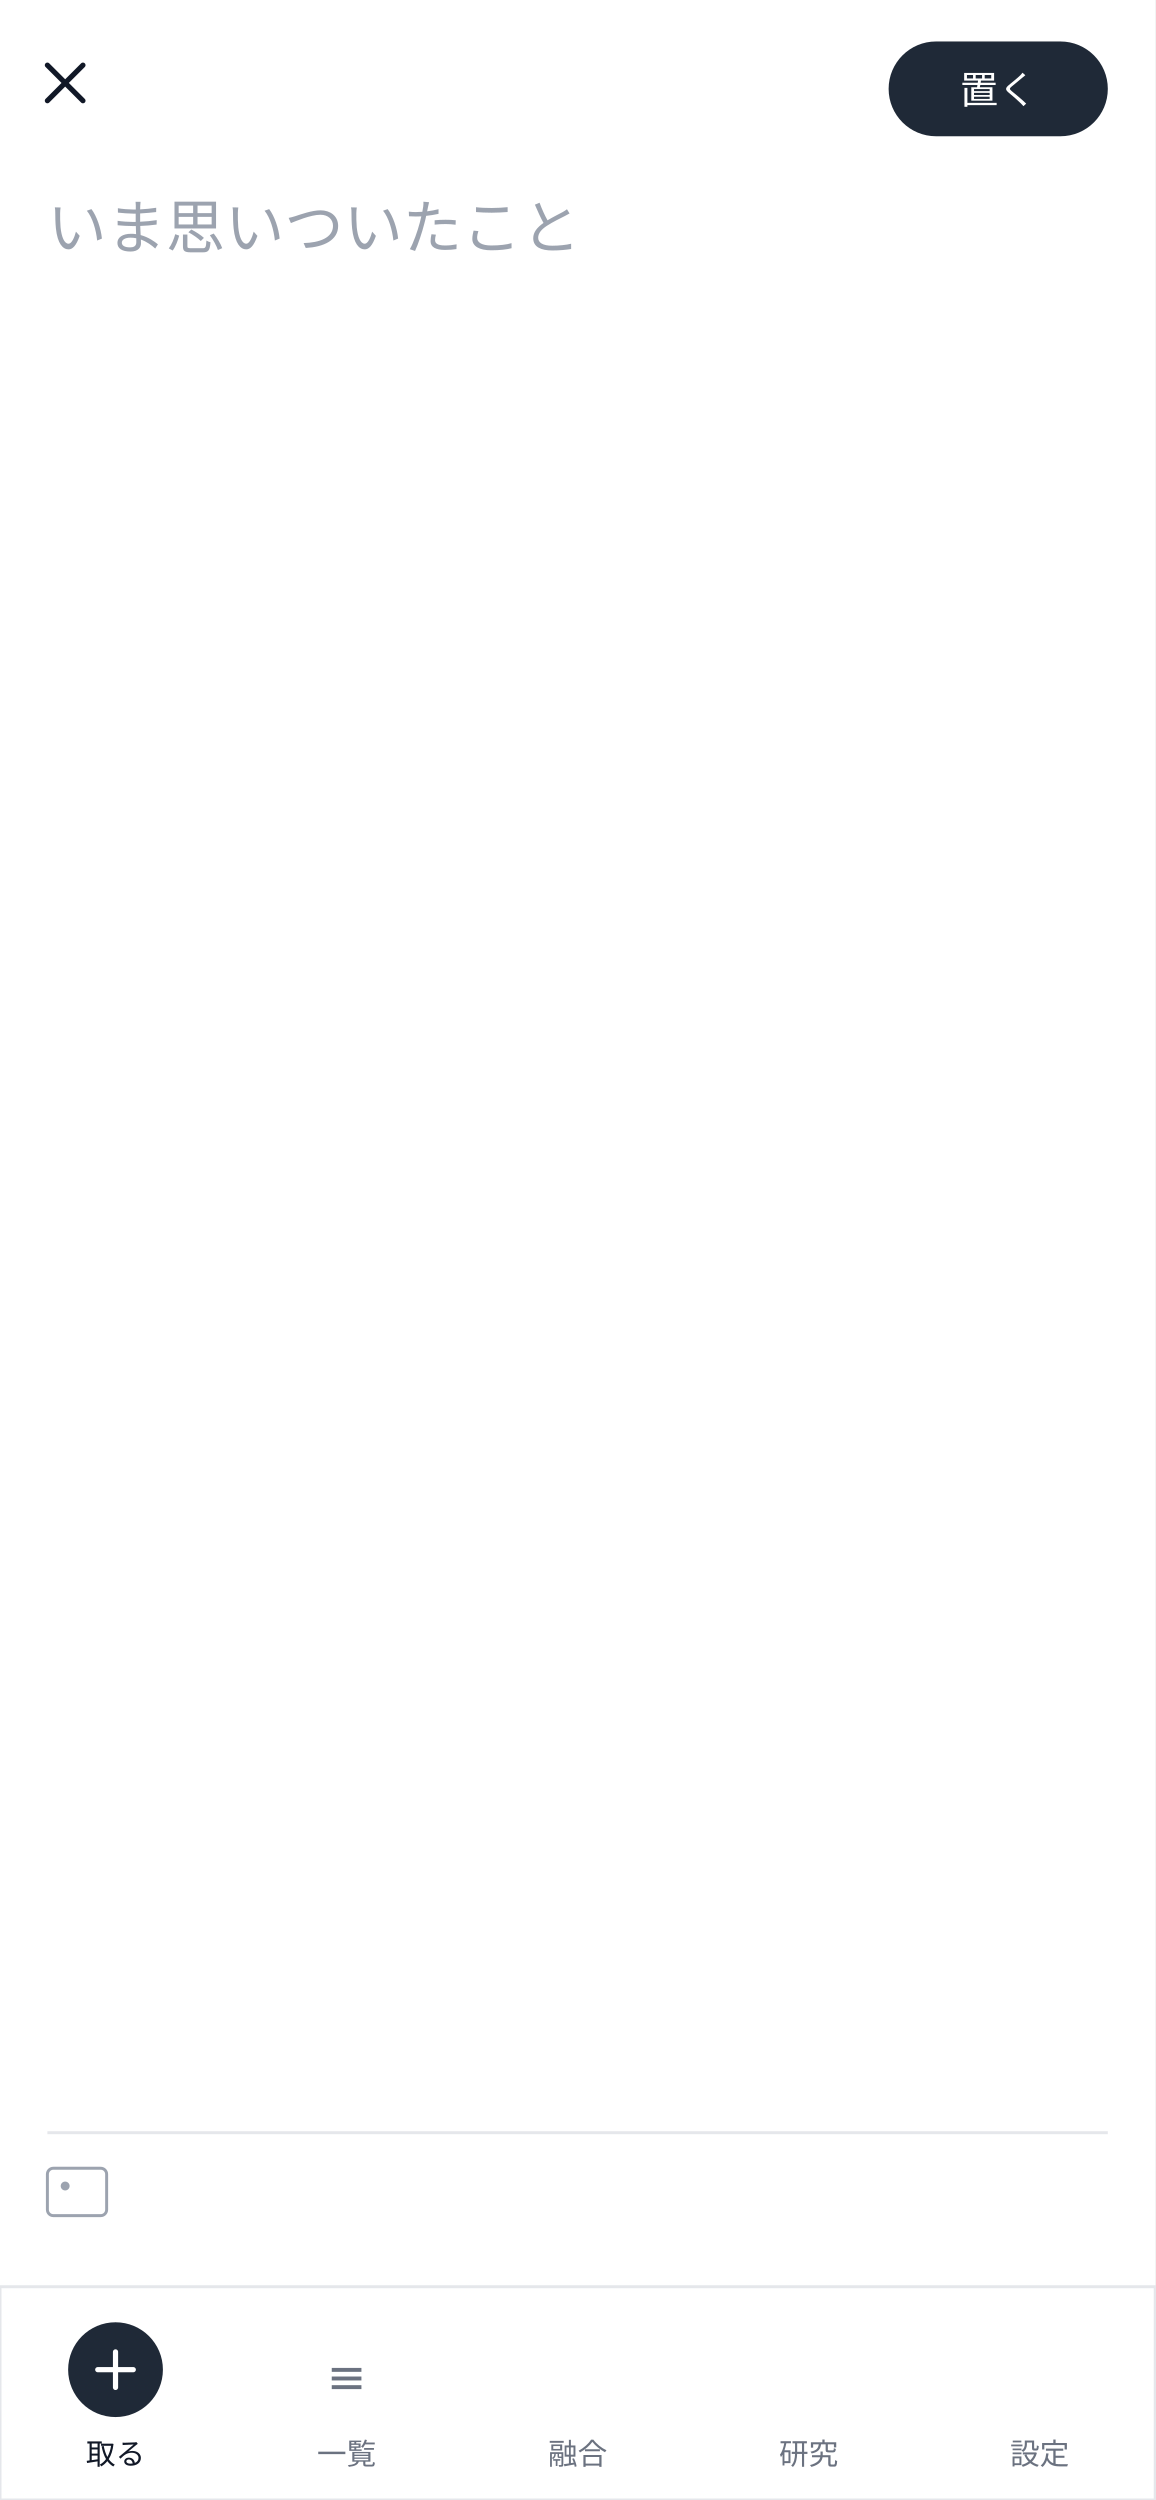
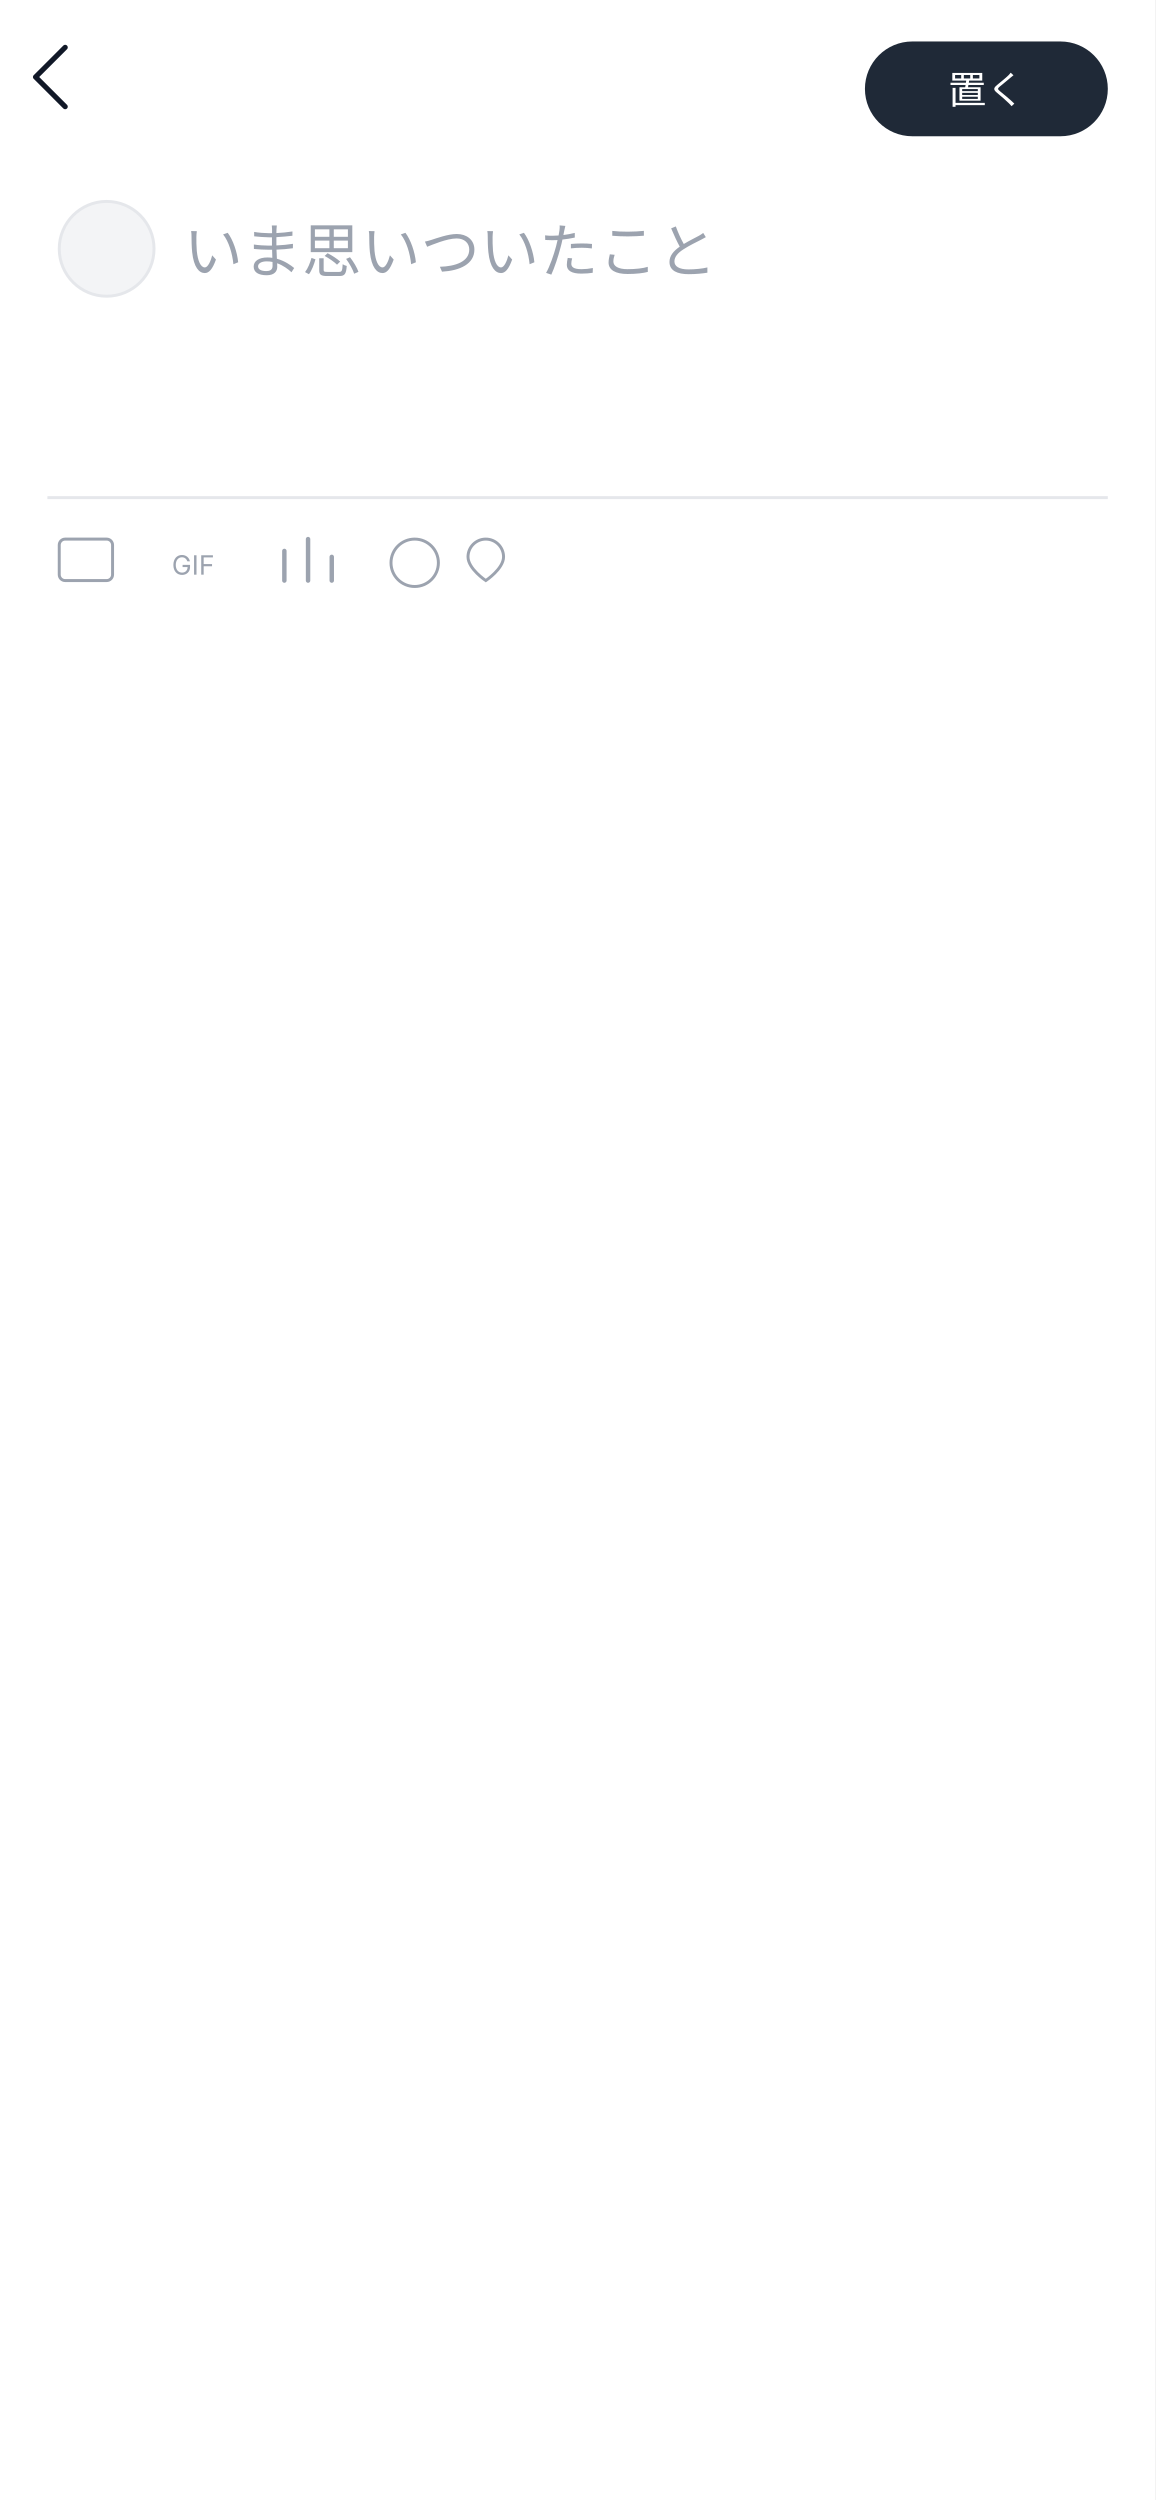
<svg xmlns="http://www.w3.org/2000/svg" width="390" height="844" viewBox="0 0 390 844" font-family="Inter, IBM Plex Sans JP, sans-serif">
  <rect width="390" height="844" fill="#ffffff" />
-   <path d="M16 22 L28 34 M28 22 L16 34" stroke="#111827" stroke-width="1.75" stroke-linecap="round" />
-   <rect x="300" y="14" width="74" height="32" rx="16" fill="#1F2937" />
-   <text x="337" y="35" font-size="13" fill="#ffffff" font-weight="500" text-anchor="middle">置く</text>
-   <text x="16" y="84" font-size="20" fill="#9CA3AF">いま思いついたこと</text>
-   <line x1="16" y1="720" x2="374" y2="720" stroke="#E5E7EB" />
-   <rect x="16" y="732" width="20" height="16" rx="2" fill="none" stroke="#9CA3AF" />
-   <circle cx="22" cy="738" r="1.5" fill="#9CA3AF" />
-   <rect x="0" y="772" width="390" height="72" fill="#ffffff" stroke="#E5E7EB" />
-   <circle cx="39" cy="800" r="16" fill="#1F2937" />
-   <path d="M39 794 v12 M33 800 h12" stroke="#ffffff" stroke-width="1.75" stroke-linecap="round" />
-   <text x="39" y="832" font-size="10" fill="#111827" font-weight="500" text-anchor="middle">取る</text>
-   <text x="117" y="808" font-size="16" fill="#6B7280" text-anchor="middle">≡</text>
-   <text x="117" y="832" font-size="10" fill="#6B7280" text-anchor="middle">一覧</text>
-   <text x="195" y="832" font-size="10" fill="#6B7280" text-anchor="middle">融合</text>
-   <text x="273" y="832" font-size="10" fill="#6B7280" text-anchor="middle">研究</text>
-   <text x="351" y="832" font-size="10" fill="#6B7280" text-anchor="middle">設定</text>
+   <path d="M22 36 L12 26 L22 16" fill="none" stroke="#111827" stroke-width="1.75" stroke-linecap="round" stroke-linejoin="round" />
+   <rect x="292" y="14" width="82" height="32" rx="16" fill="#1F2937" />
+   <text x="333" y="35" font-size="13" fill="#ffffff" font-weight="500" text-anchor="middle">置く</text>
+   <circle cx="36" cy="84" r="16" fill="#F3F4F6" stroke="#E5E7EB" />
+   <text x="62" y="92" font-size="20" fill="#9CA3AF">いま思いついたこと</text>
+   <line x1="16" y1="168" x2="374" y2="168" stroke="#E5E7EB" />
+   <rect x="20" y="182" width="18" height="14" rx="2" fill="none" stroke="#9CA3AF" />
+   <text x="58" y="194" font-size="9" fill="#9CA3AF">GIF</text>
+   <path d="M96 196 v-10 M104 196 v-14 M112 196 v-8" stroke="#9CA3AF" stroke-width="1.5" stroke-linecap="round" />
+   <circle cx="140" cy="190" r="8" fill="none" stroke="#9CA3AF" />
+   <path d="M164 196 s6-4 6-8 a6 6 0 1 0-12 0 c0 4 6 8 6 8z" fill="none" stroke="#9CA3AF" />
</svg>
